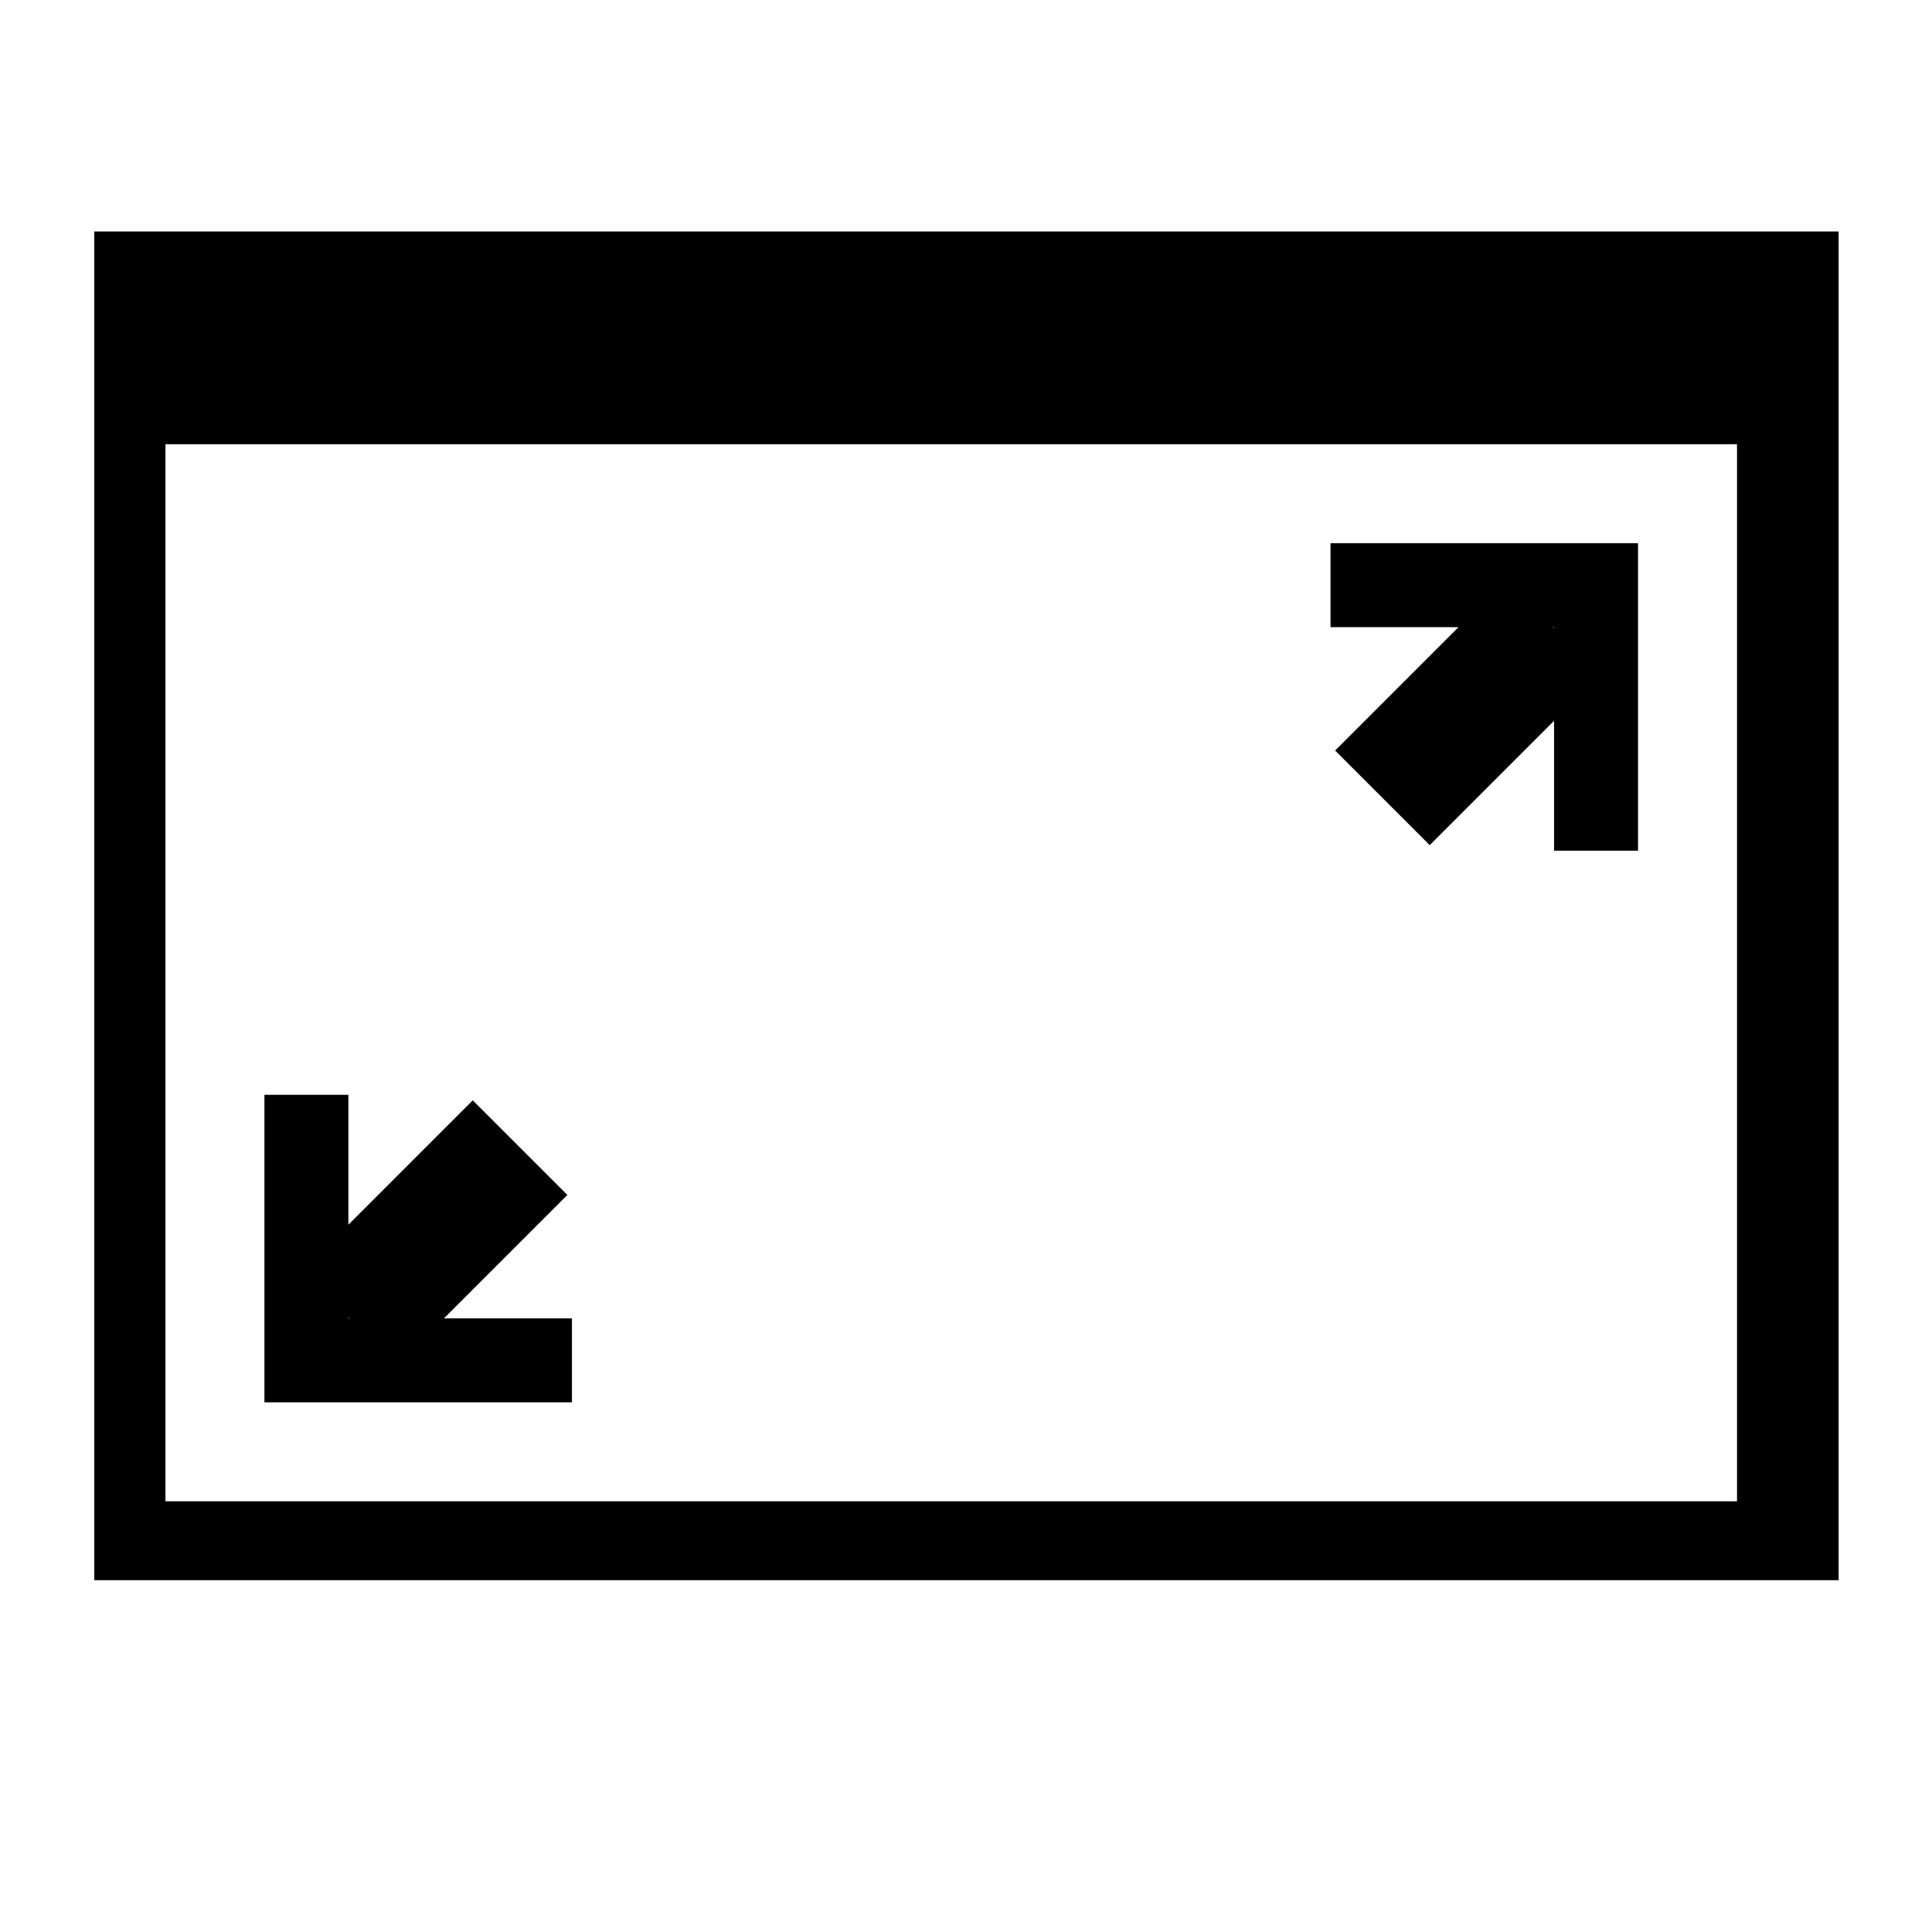
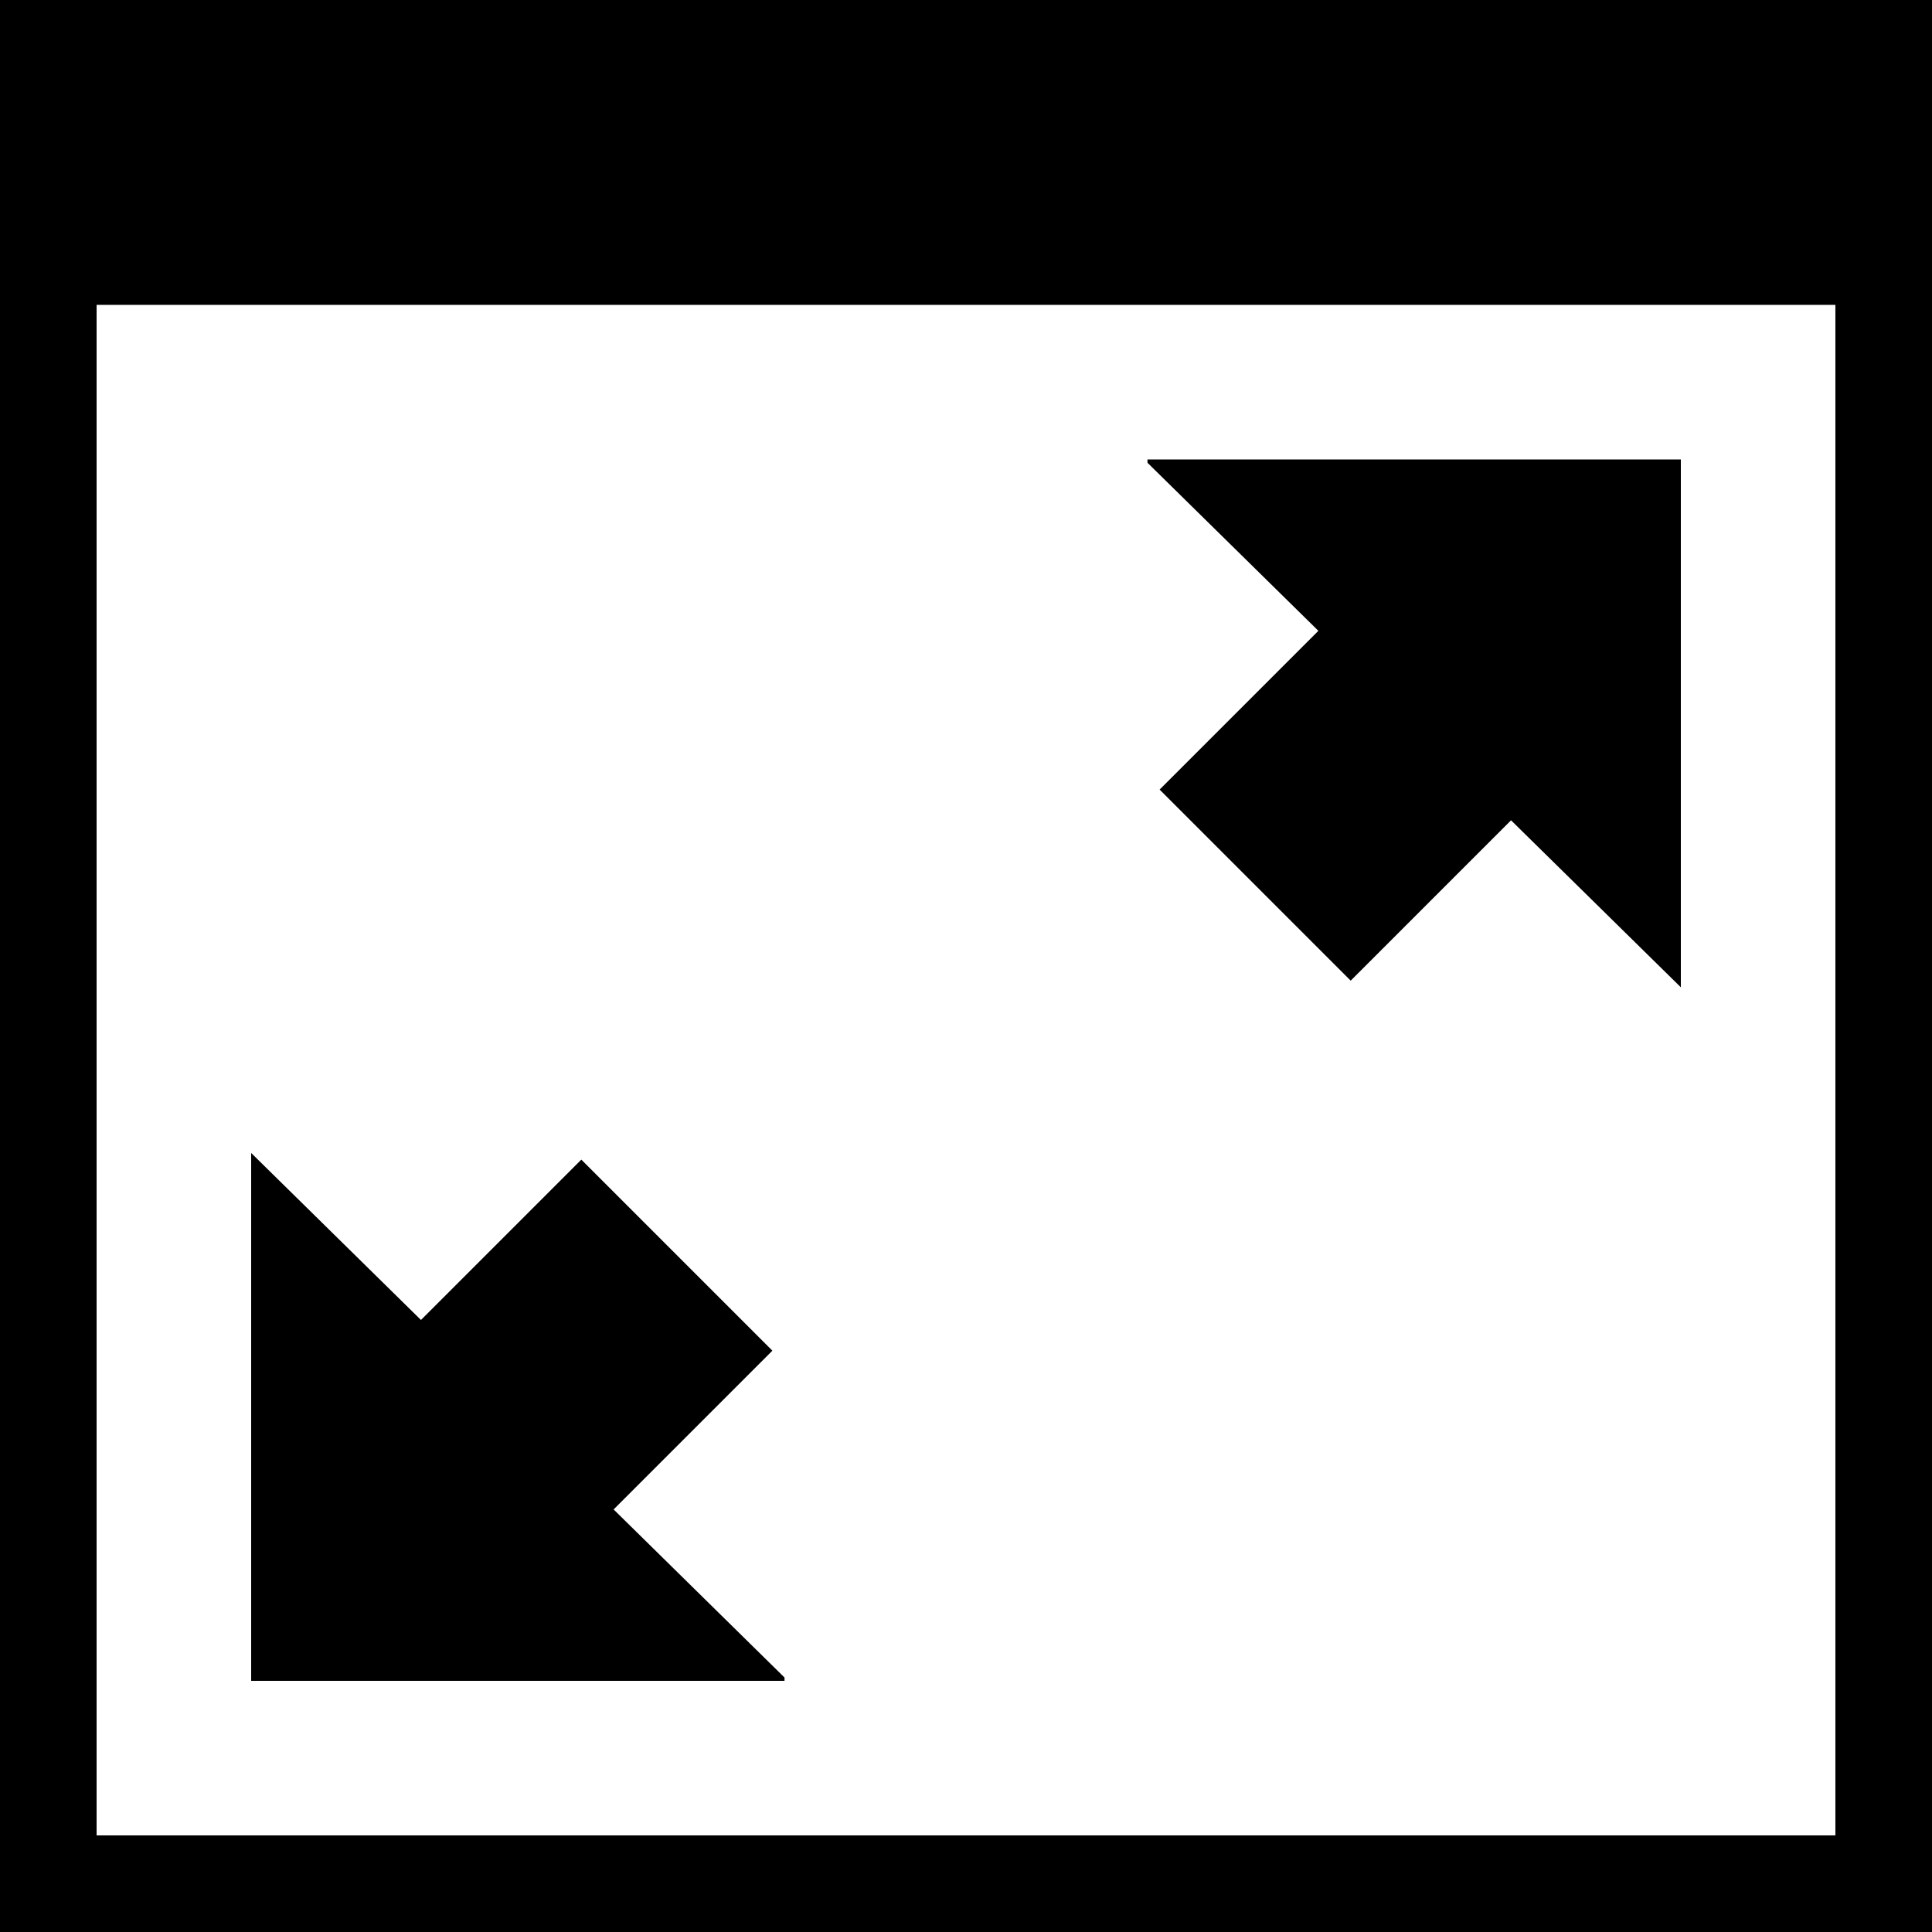
- <svg viewBox="0 0 1000 1000" preserveAspectRatio="xMidYMid meet">
-   <path d="M 48.816 119.82 L 48.816 817.904 L 951.67 817.904 L 951.67 119.82 L 48.816 119.82 z M 85.641 229.926 L 899.072 229.926 L 899.072 777.062 L 85.641 777.062 L 85.641 229.926 z " />
-   <path d="m 828.375,349.101 -88.352,88.352 -48.97,-48.97 88.352,-88.352 z m 19.47,-24.488 H 688.672 v -43.46 h 159.173 z m 0,-43.46 V 440.327 H 804.385 V 281.153 Z" />
-   <path d="m 156.337,657.887 88.352,-88.352 48.97,48.97 -88.352,88.352 z m -19.47,24.488 h 159.173 v 43.46 H 136.867 Z m 0,43.46 V 566.662 h 43.46 v 159.173 z" />
+ <svg xmlns="http://www.w3.org/2000/svg" viewBox="0 0 1000 1000" preserveAspectRatio="xMidYMid meet" version="1.1" id="svg8">
+   <defs id="defs12" />
+   <path d="M 0,0 V 1000.49 H 1000.219 V 0 Z M 50,157.802 H 950 V 950 H 50 Z" id="path2" style="stroke-width:1.26" />
+   <path id="path2-7" d="m 870,237.802 v 75.375 23.521 174.329 l -87.89,-86.439 -82.996,82.996 -98.896,-98.896 82.172,-82.172 -88.45,-86.99 v -1.724 H 771.104 Z" style="stroke-width:0.823" />
+   <path id="path2-7-2" d="M 130,870 V 794.625 771.104 596.775 l 87.89,86.439 82.996,-82.996 98.896,98.896 -82.172,82.172 88.45,86.99 V 870 H 228.896 Z" style="stroke-width:0.823" />
</svg>
